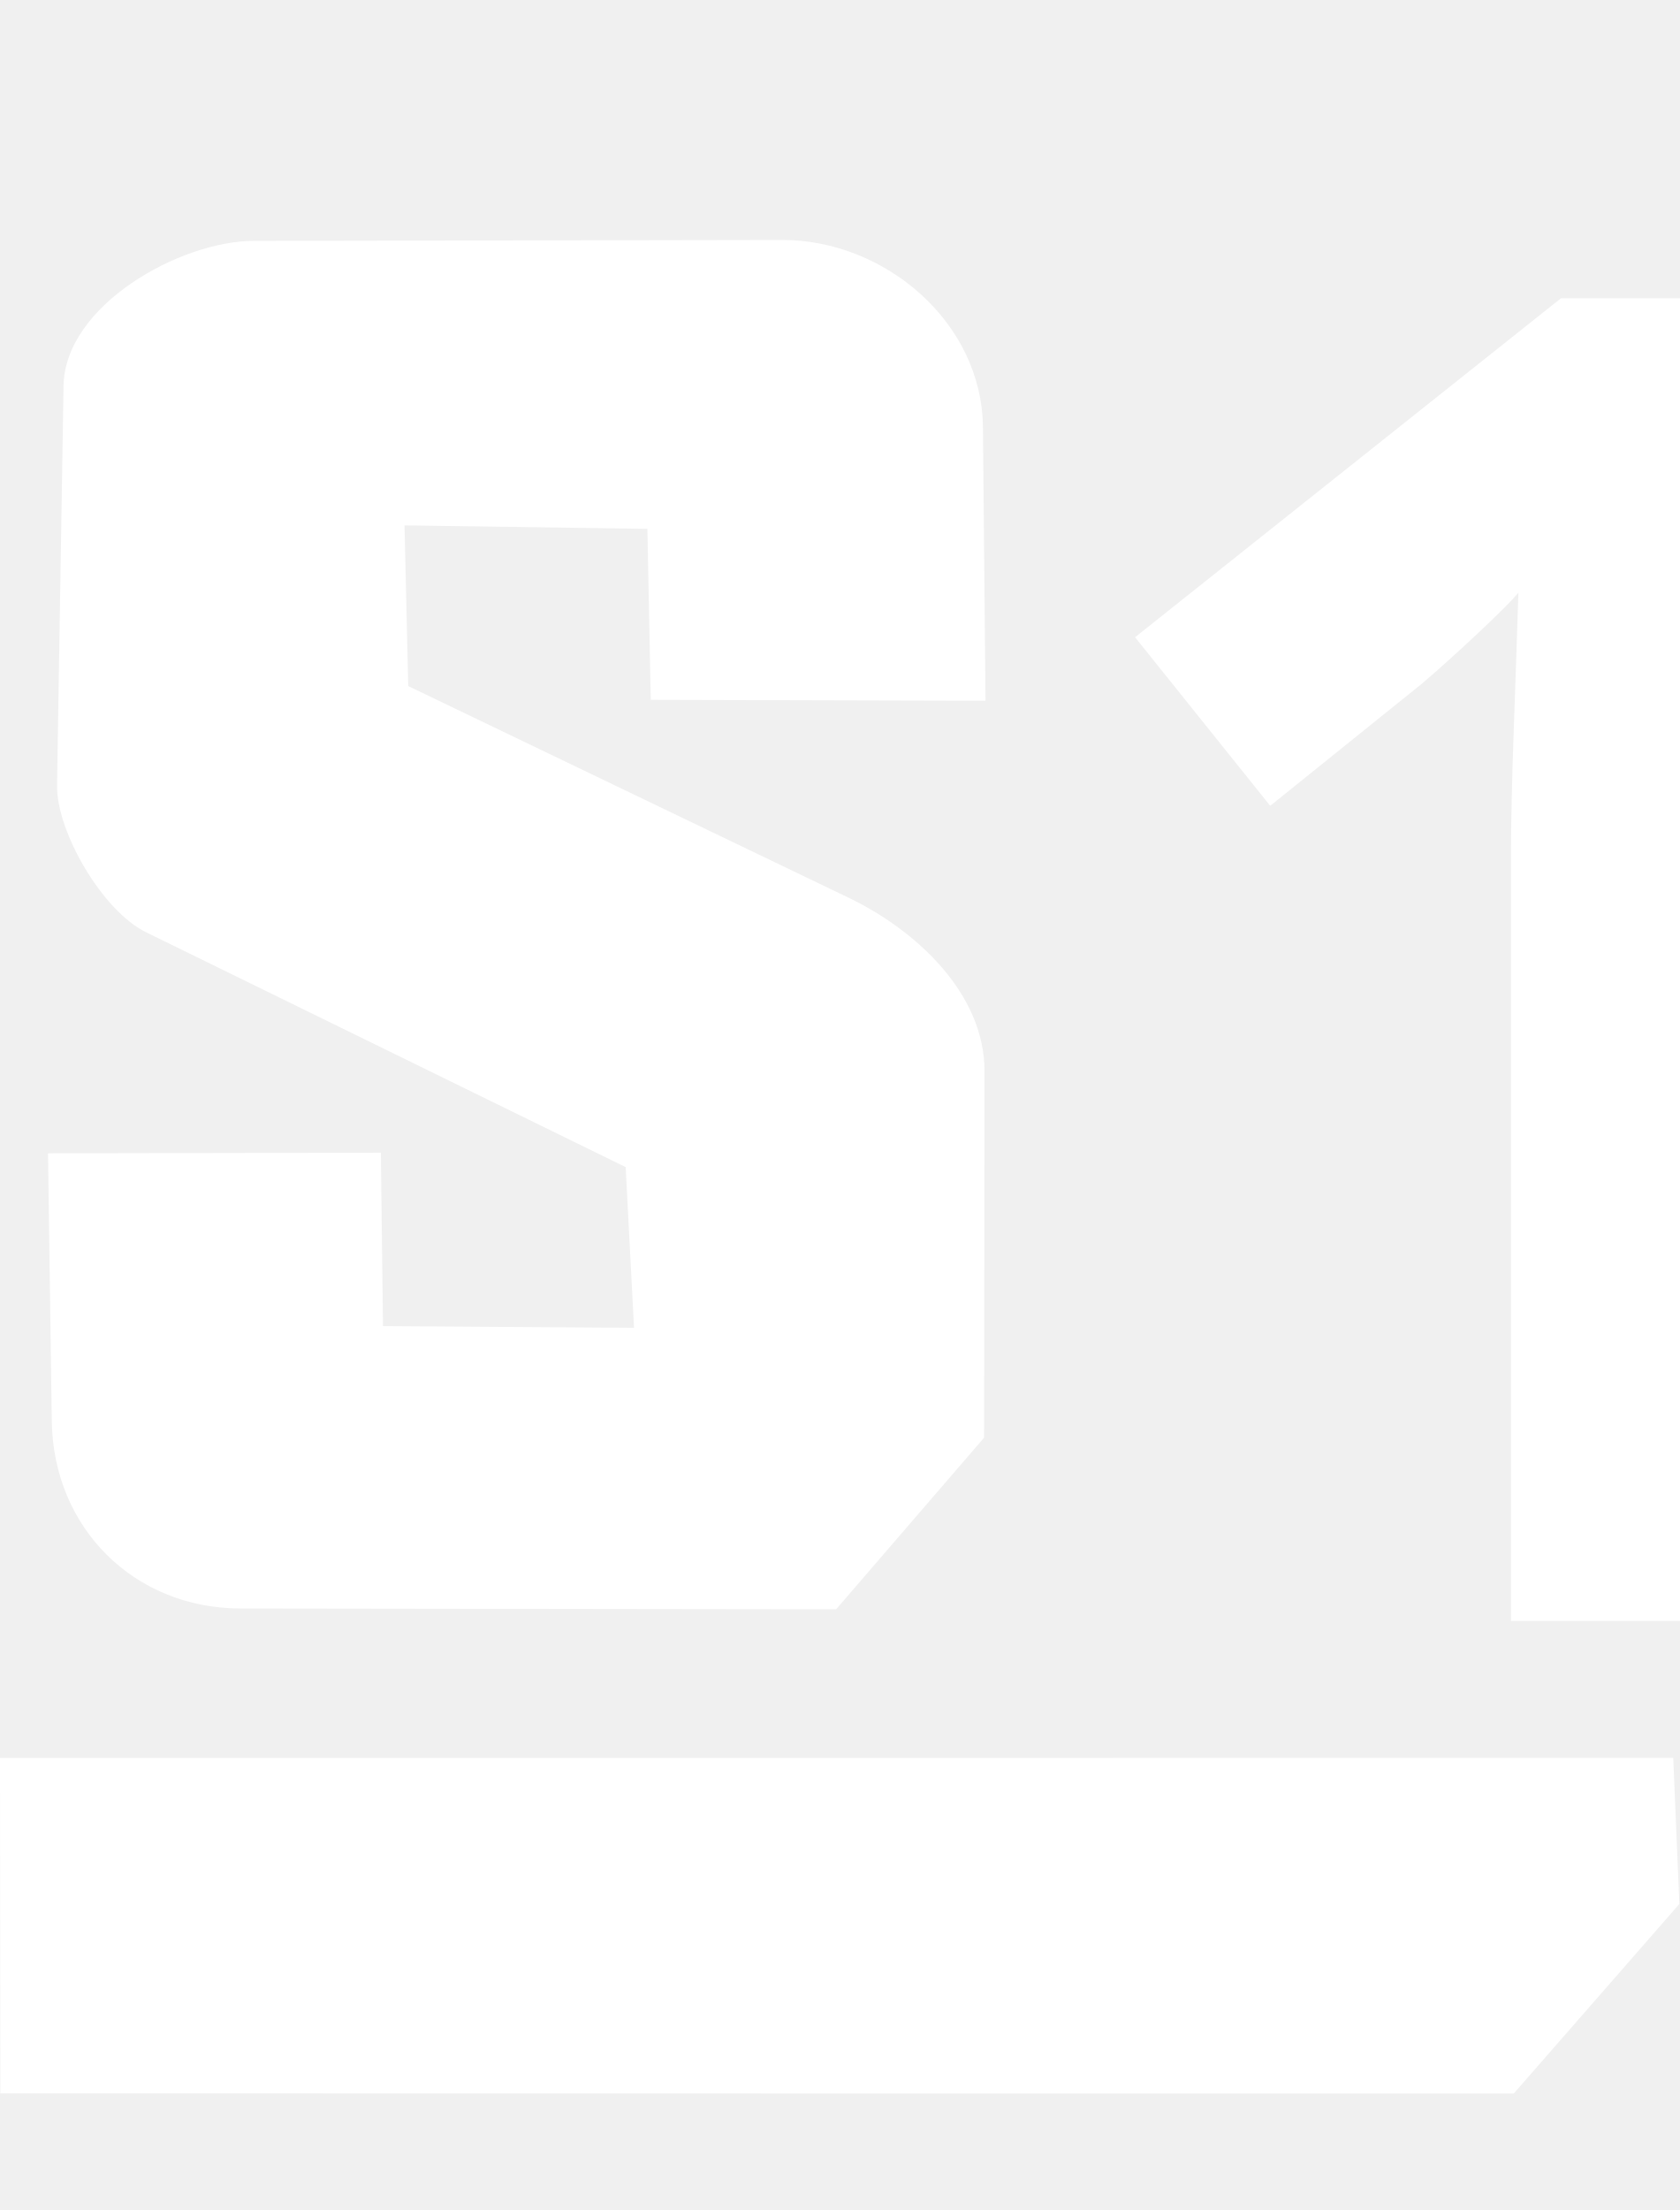
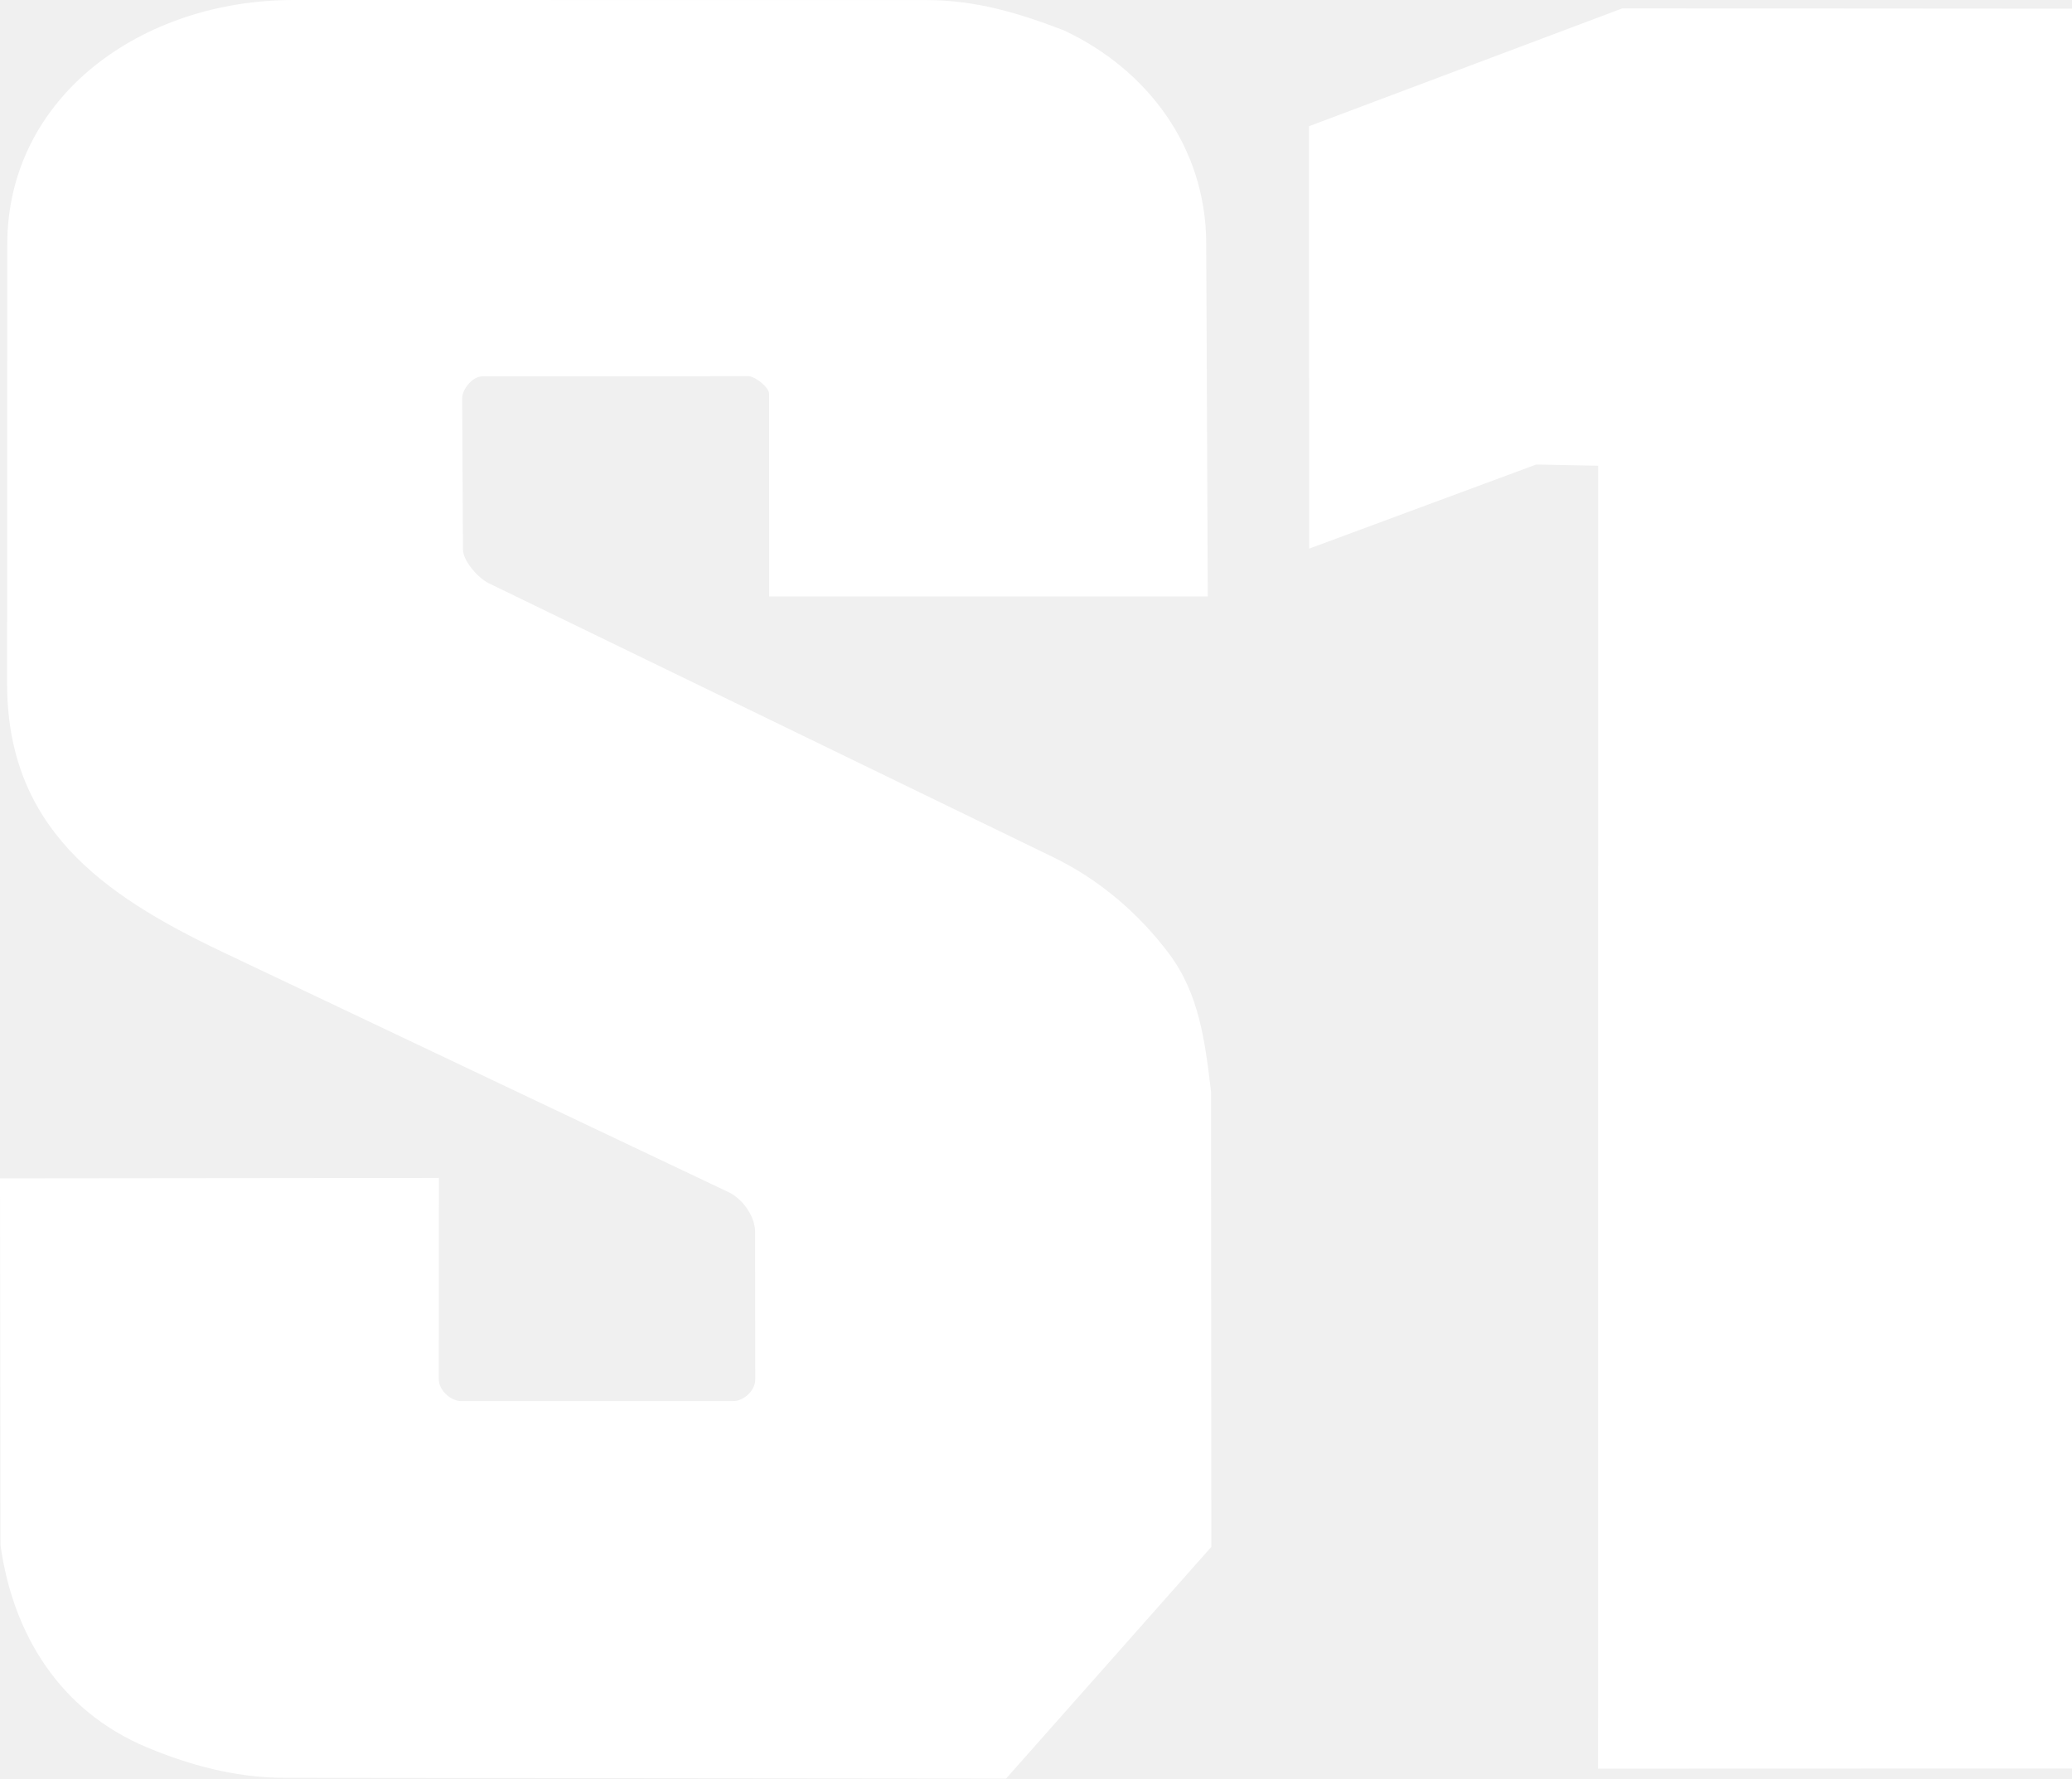
- <svg xmlns="http://www.w3.org/2000/svg" viewBox="0 0 658.14 865.85">
+ <svg xmlns="http://www.w3.org/2000/svg" id="a" viewBox="0 0 1241.18 1065.17">
  <defs>
-     <style>.c,.d{fill:#fff;}.d{font-family:HitmarkerCondensed-Black, 'Hitmarker Condensed';font-size:725.78px;font-weight:800;}</style>
+     <style>.b{fill:#fff;}</style>
  </defs>
-   <g id="a">
-     <path class="c" d="M327.66,630.5l-233.38-.31c-41.84-.06-73.39-31.64-73.98-73.34l-1.48-105,130.44-.24.83,67.93,98.38.67-3.27-62.95-188-92.04c-17.06-8.35-35.14-39.39-34.84-57.61l2.54-156.47c.51-31.48,45.58-56.72,74.62-56.77l206.96-.36c40.17-.07,78.34,32.13,78.73,73.34l1.01,107.19-131.18-.35-1.33-66.99-95.18-1.37,1.46,62.97,172.72,82.99c25.95,12.47,53.15,37.2,53.12,67.91l-.16,143.56-57.99,67.24Z" />
-     <text class="d" transform="translate(402 635.05)">
-       <tspan x="0" y="0">1</tspan>
-     </text>
-   </g>
-   <g id="b">
-     <polygon class="c" points="658.14 745.95 593.24 820.23 .12 820.15 0 688.76 655.74 688.7 658.14 745.95" />
-   </g>
+   <path class="b" d="M.32,925.54l-.32-219.81,262.93-.27-.1,120.47c0,6.41,6.65,12.82,13.01,13.18h163.29c6.66-.01,13.29-6.52,13.28-12.85l-.1-88.75c0-8.61-7.08-19.36-15.86-23.53l-303.2-143.88C60.34,535.5,4.21,495.22,4.24,409.09l.11-262.68C4.4,57.94,84.72,0,175.83,0l379.31.04c29.45,0,55.69,7.95,82.23,18.18,50.05,23.5,84.92,69.92,85.18,127.21l.93,211.78h-262.72l-.04-121.31c0-3.87-7.72-9.94-11.89-10.6l-159.9.11c-5.99,0-12.11,7.77-12.08,13.27l.48,90.42c.04,6.93,9.13,17.14,15.57,20.26l338.14,164.08c27.95,13.56,51.38,33.97,69.19,57.65,18.23,24.24,21.66,52.9,25.23,82.94l.15,272.39-122.93,138.75-432.31-.44c-29.39-.03-57.3-7.76-82.56-18.35-51.82-21.73-80.07-67.49-87.48-120.84h-.01Z" />
+   <polygon class="b" points="957.33 278.91 920.21 278.2 784.24 328.56 784.09 75.61 971.81 5.02 1241.18 5.21 1241.17 1059.15 957.28 1059.24 957.33 278.91" />
</svg>
